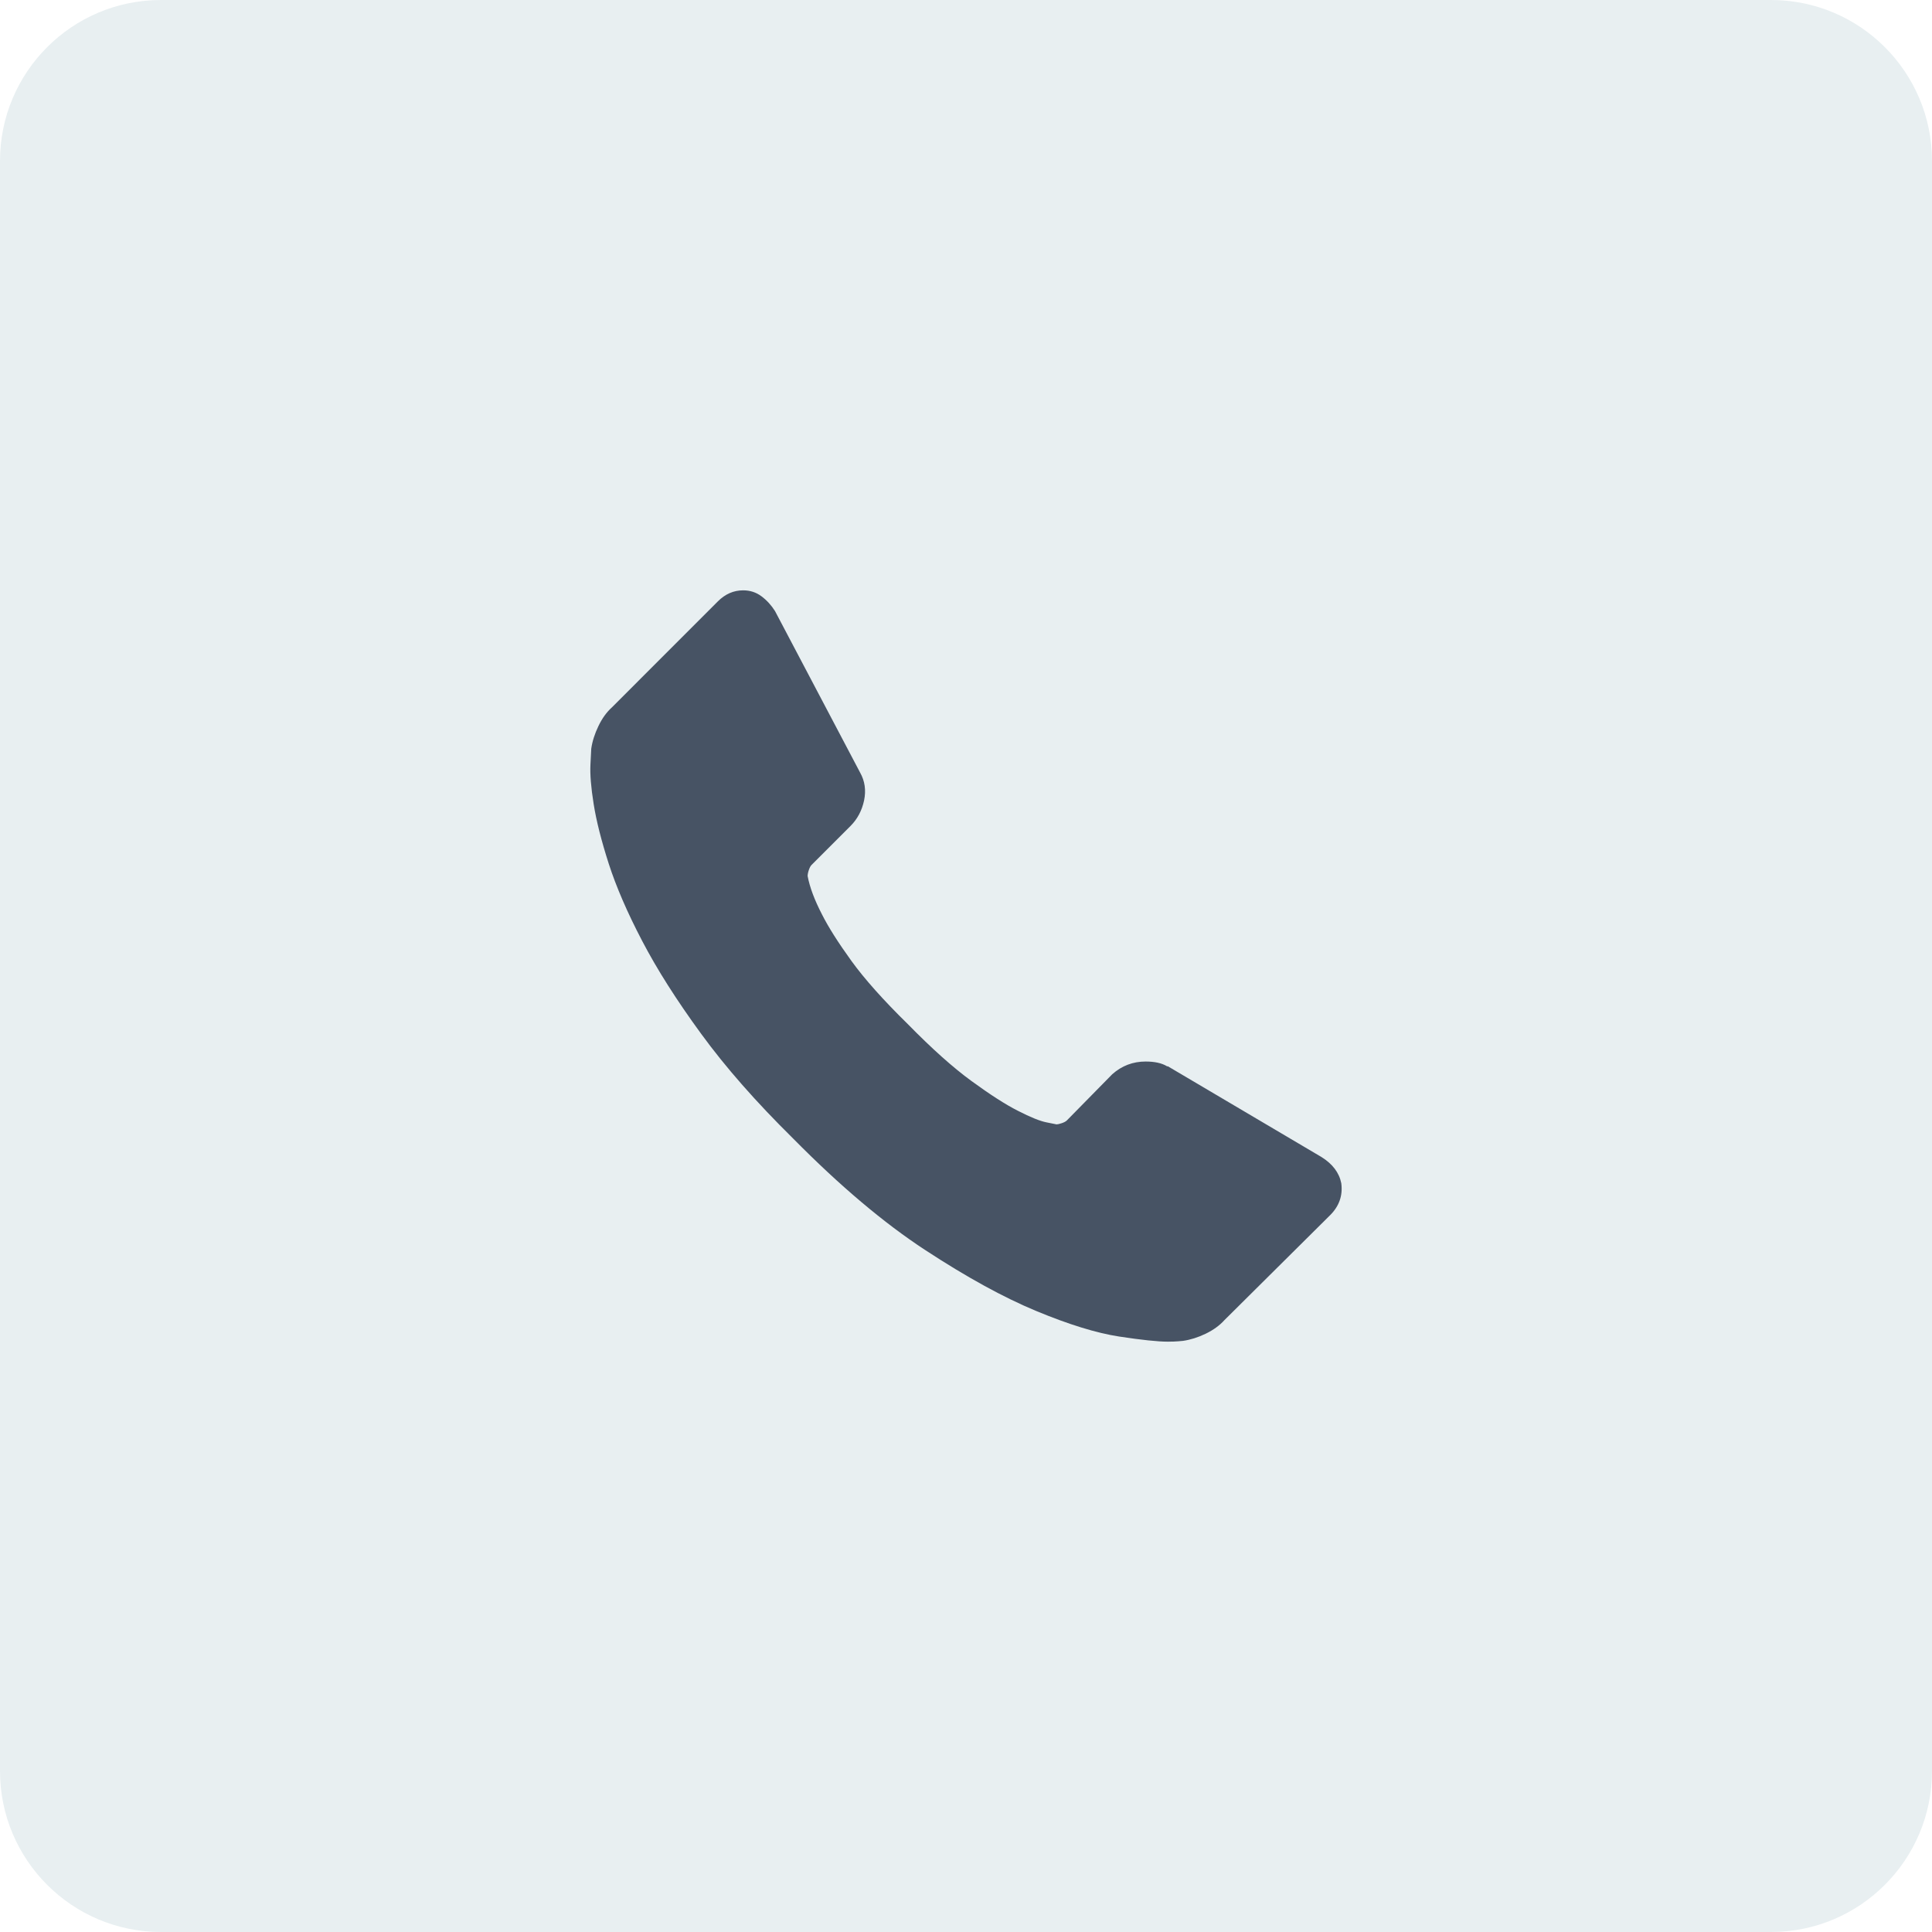
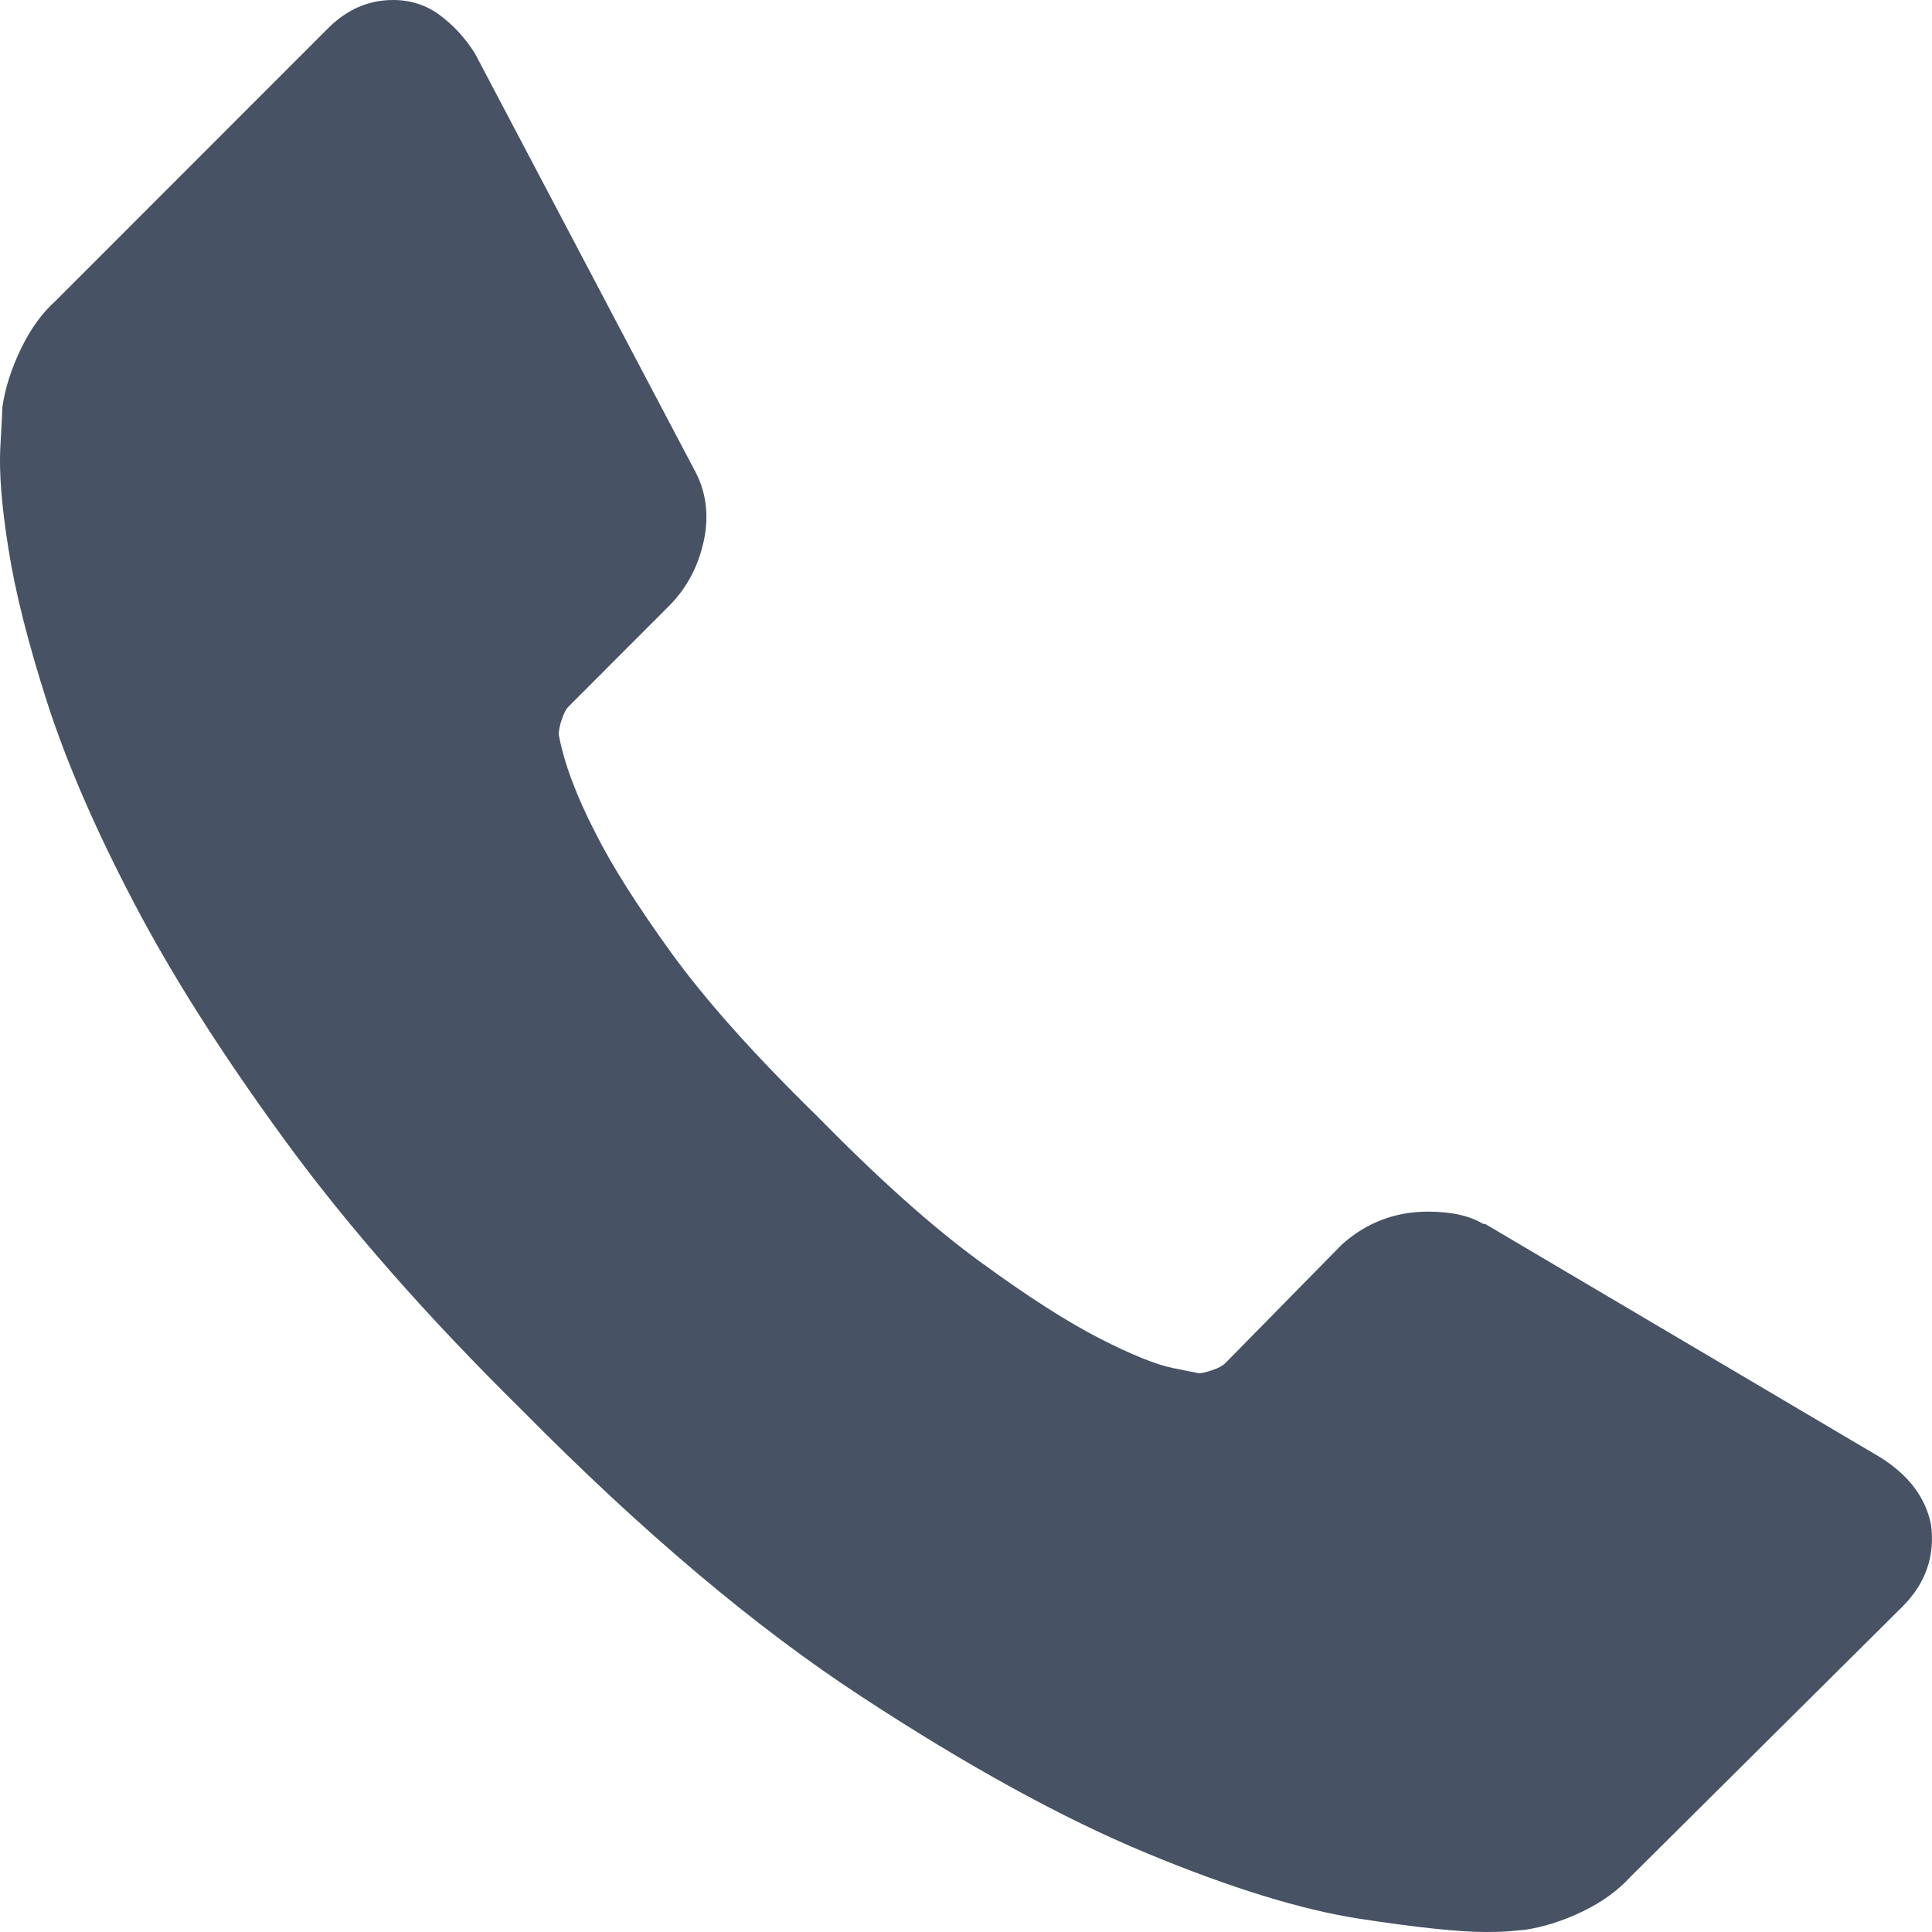
- <svg xmlns="http://www.w3.org/2000/svg" width="36" height="36" viewBox="0 0 36 36" fill="none">
-   <rect width="36" height="36" rx="3" fill="#E8EFF1" />
-   <path fill-rule="evenodd" clip-rule="evenodd" d="M24.993 22.049C25.023 22.276 24.954 22.474 24.786 22.642L22.815 24.599C22.726 24.698 22.61 24.782 22.466 24.852C22.323 24.921 22.182 24.965 22.044 24.985C22.034 24.985 22.005 24.988 21.955 24.993C21.906 24.997 21.841 25 21.762 25C21.575 25 21.271 24.968 20.851 24.904C20.431 24.839 19.917 24.681 19.31 24.429C18.702 24.177 18.013 23.799 17.242 23.294C16.471 22.79 15.651 22.098 14.782 21.218C14.09 20.536 13.517 19.884 13.063 19.261C12.608 18.638 12.242 18.062 11.966 17.533C11.689 17.004 11.482 16.524 11.343 16.094C11.205 15.664 11.111 15.293 11.062 14.982C11.012 14.671 10.993 14.426 11.002 14.248C11.012 14.07 11.017 13.971 11.017 13.951C11.037 13.813 11.082 13.672 11.151 13.529C11.22 13.385 11.304 13.269 11.403 13.18L13.374 11.208C13.512 11.069 13.67 11 13.848 11C13.976 11 14.09 11.037 14.189 11.111C14.288 11.185 14.372 11.277 14.441 11.386L16.027 14.396C16.116 14.554 16.14 14.727 16.101 14.915C16.061 15.103 15.977 15.261 15.849 15.39L15.123 16.116C15.103 16.136 15.086 16.168 15.071 16.213C15.056 16.257 15.049 16.294 15.049 16.324C15.088 16.532 15.177 16.769 15.315 17.036C15.434 17.273 15.617 17.562 15.864 17.904C16.111 18.245 16.462 18.638 16.916 19.083C17.361 19.537 17.756 19.891 18.102 20.143C18.447 20.395 18.736 20.581 18.969 20.699C19.201 20.818 19.379 20.89 19.502 20.914L19.687 20.951C19.707 20.951 19.739 20.944 19.784 20.929C19.828 20.914 19.86 20.897 19.88 20.877L20.725 20.017C20.903 19.859 21.11 19.78 21.347 19.78C21.515 19.78 21.649 19.809 21.747 19.869H21.762L24.623 21.559C24.83 21.688 24.954 21.851 24.993 22.049Z" fill="#475364" />
+ <svg xmlns="http://www.w3.org/2000/svg" width="14" height="14" viewBox="0 0 14 14" fill="none">
+   <path fill-rule="evenodd" clip-rule="evenodd" d="M13.993 11.049C14.023 11.276 13.954 11.474 13.786 11.642L11.815 13.6C11.726 13.698 11.61 13.783 11.466 13.852C11.323 13.921 11.182 13.965 11.044 13.985C11.034 13.985 11.005 13.988 10.955 13.993C10.906 13.998 10.841 14 10.762 14C10.575 14 10.271 13.968 9.851 13.904C9.431 13.839 8.917 13.681 8.31 13.429C7.702 13.177 7.013 12.799 6.242 12.294C5.471 11.79 4.651 11.098 3.782 10.218C3.09 9.536 2.517 8.883 2.063 8.261C1.608 7.638 1.242 7.062 0.966 6.533C0.689 6.004 0.482 5.524 0.343 5.094C0.205 4.664 0.111 4.293 0.062 3.982C0.012 3.671 -0.007 3.426 0.002 3.248C0.012 3.07 0.017 2.971 0.017 2.951C0.037 2.813 0.082 2.672 0.151 2.529C0.22 2.385 0.304 2.269 0.403 2.18L2.374 0.208C2.512 0.069 2.67 0 2.848 0C2.977 0 3.09 0.037 3.189 0.111C3.288 0.185 3.372 0.277 3.441 0.386L5.027 3.396C5.116 3.554 5.14 3.727 5.101 3.915C5.061 4.103 4.977 4.261 4.849 4.39L4.123 5.117C4.103 5.136 4.086 5.168 4.071 5.213C4.056 5.257 4.049 5.294 4.049 5.324C4.088 5.532 4.177 5.769 4.315 6.036C4.434 6.273 4.617 6.562 4.864 6.904C5.111 7.245 5.461 7.638 5.916 8.083C6.361 8.537 6.756 8.891 7.102 9.143C7.447 9.395 7.736 9.58 7.969 9.699C8.201 9.818 8.379 9.889 8.502 9.914L8.687 9.951C8.707 9.951 8.739 9.944 8.784 9.929C8.828 9.914 8.86 9.897 8.88 9.877L9.725 9.017C9.903 8.859 10.11 8.78 10.347 8.78C10.515 8.78 10.649 8.809 10.748 8.869H10.762L13.623 10.559C13.83 10.688 13.954 10.851 13.993 11.049Z" fill="#475364" />
</svg>
